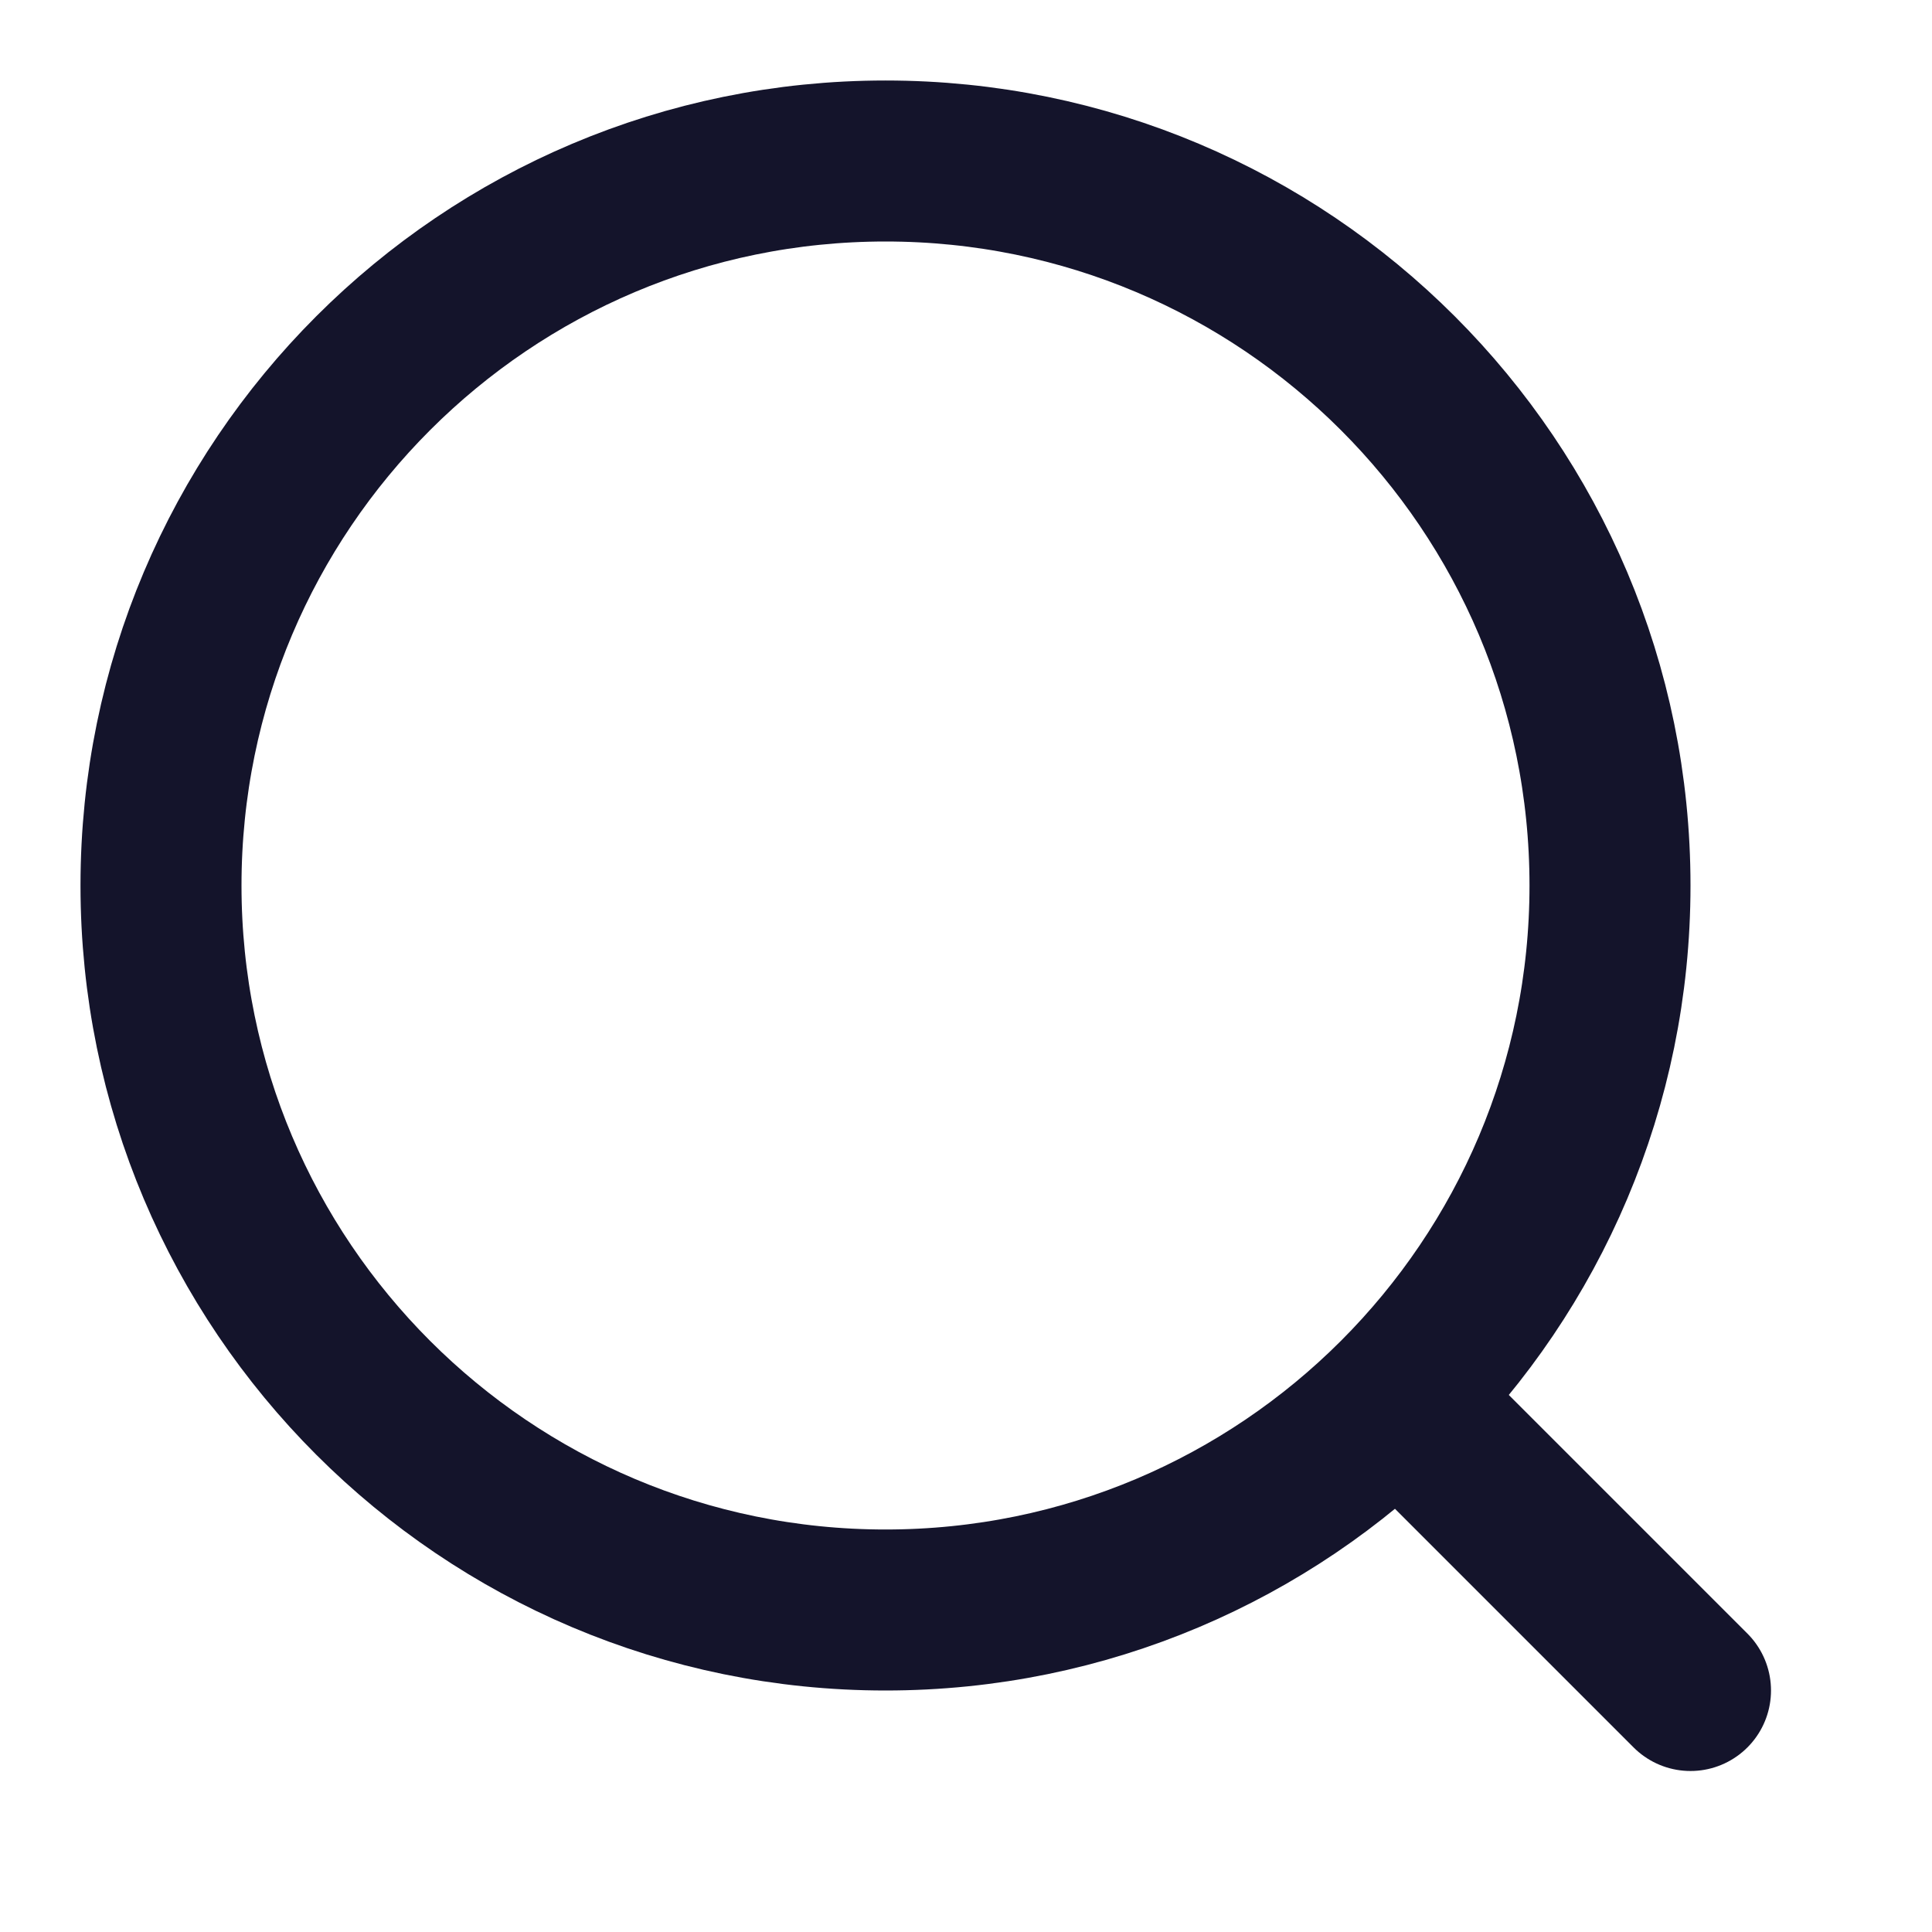
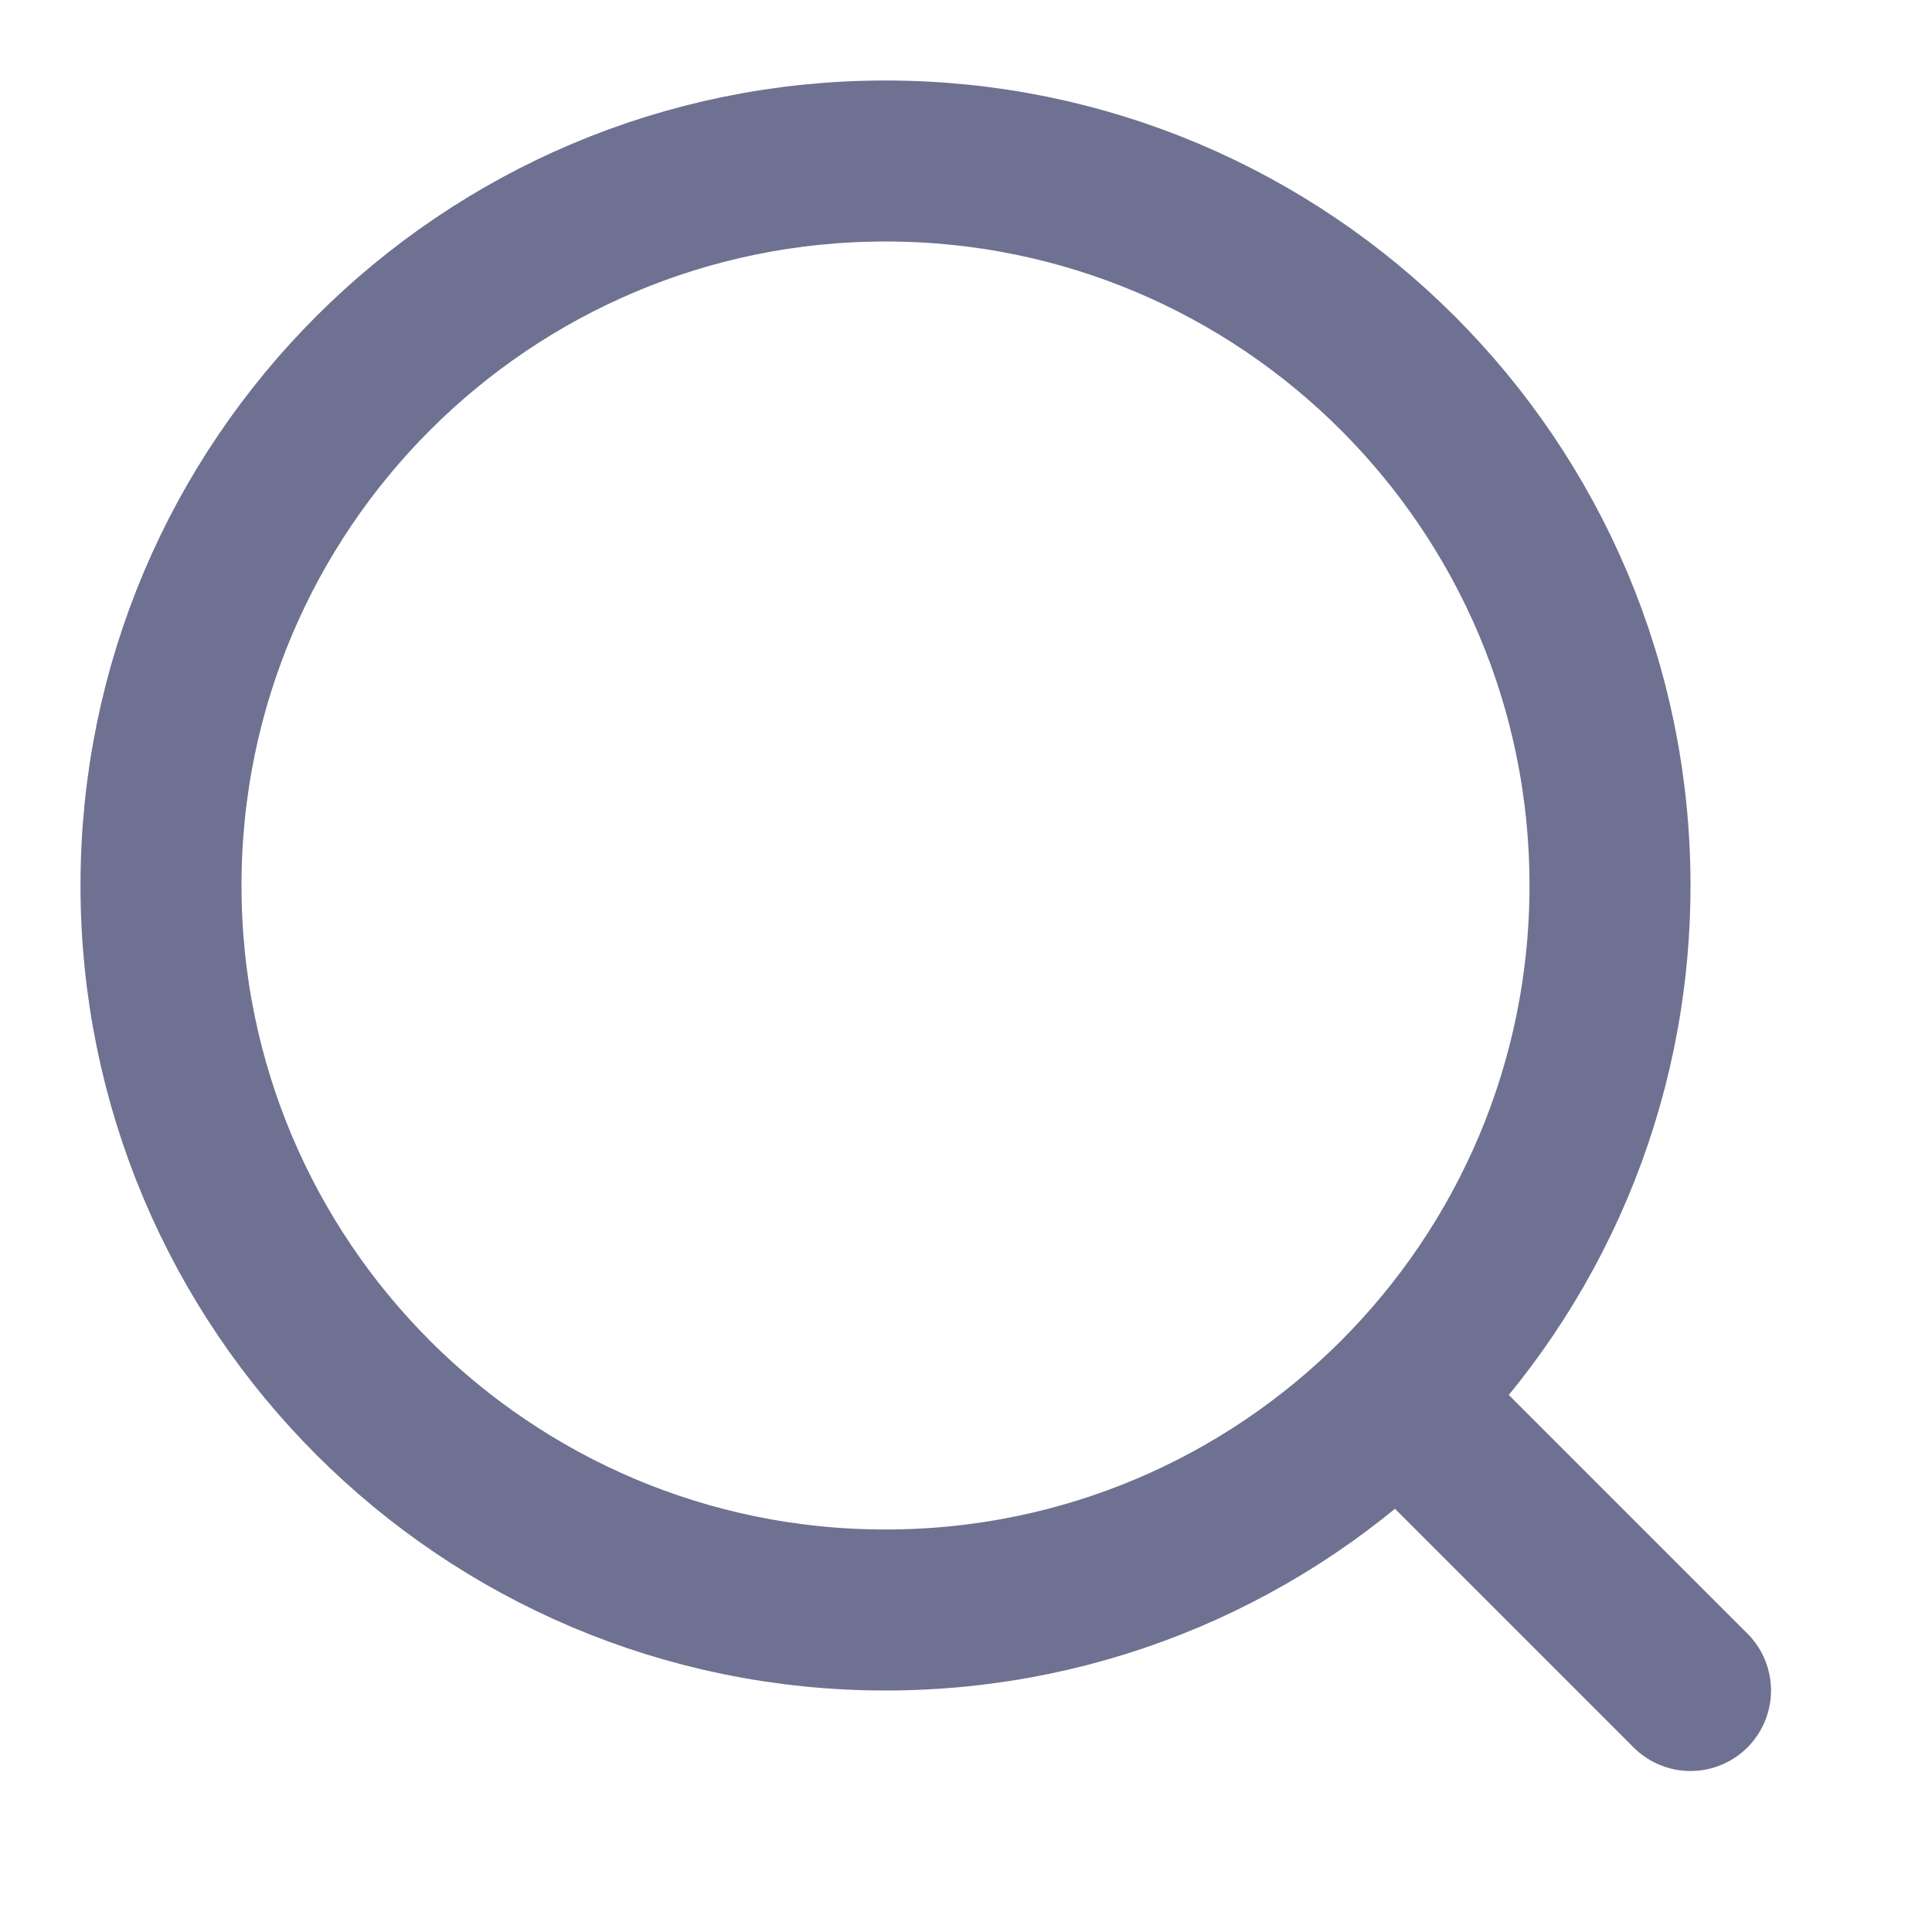
<svg xmlns="http://www.w3.org/2000/svg" width="24" height="24" viewBox="0 0 24 24" fill="none">
-   <path d="M11 20C15.971 20 20 15.971 20 11C20 6.029 15.971 2 11 2C6.029 2 2 6.029 2 11C2 15.971 6.029 20 11 20Z" stroke="#14142B" stroke-width="2" stroke-linecap="round" stroke-linejoin="round" />
-   <path d="M21 21L18 18" stroke="#14142B" stroke-width="2" stroke-linecap="round" stroke-linejoin="round" />
+   <path d="M11 20C15.971 20 20 15.971 20 11C20 6.029 15.971 2 11 2C6.029 2 2 6.029 2 11C2 15.971 6.029 20 11 20Z" stroke="#6e7191" stroke-width="2" stroke-linecap="round" stroke-linejoin="round" />
+   <path d="M21 21L18 18" stroke="#6e7191" stroke-width="2" stroke-linecap="round" stroke-linejoin="round" />
</svg>
